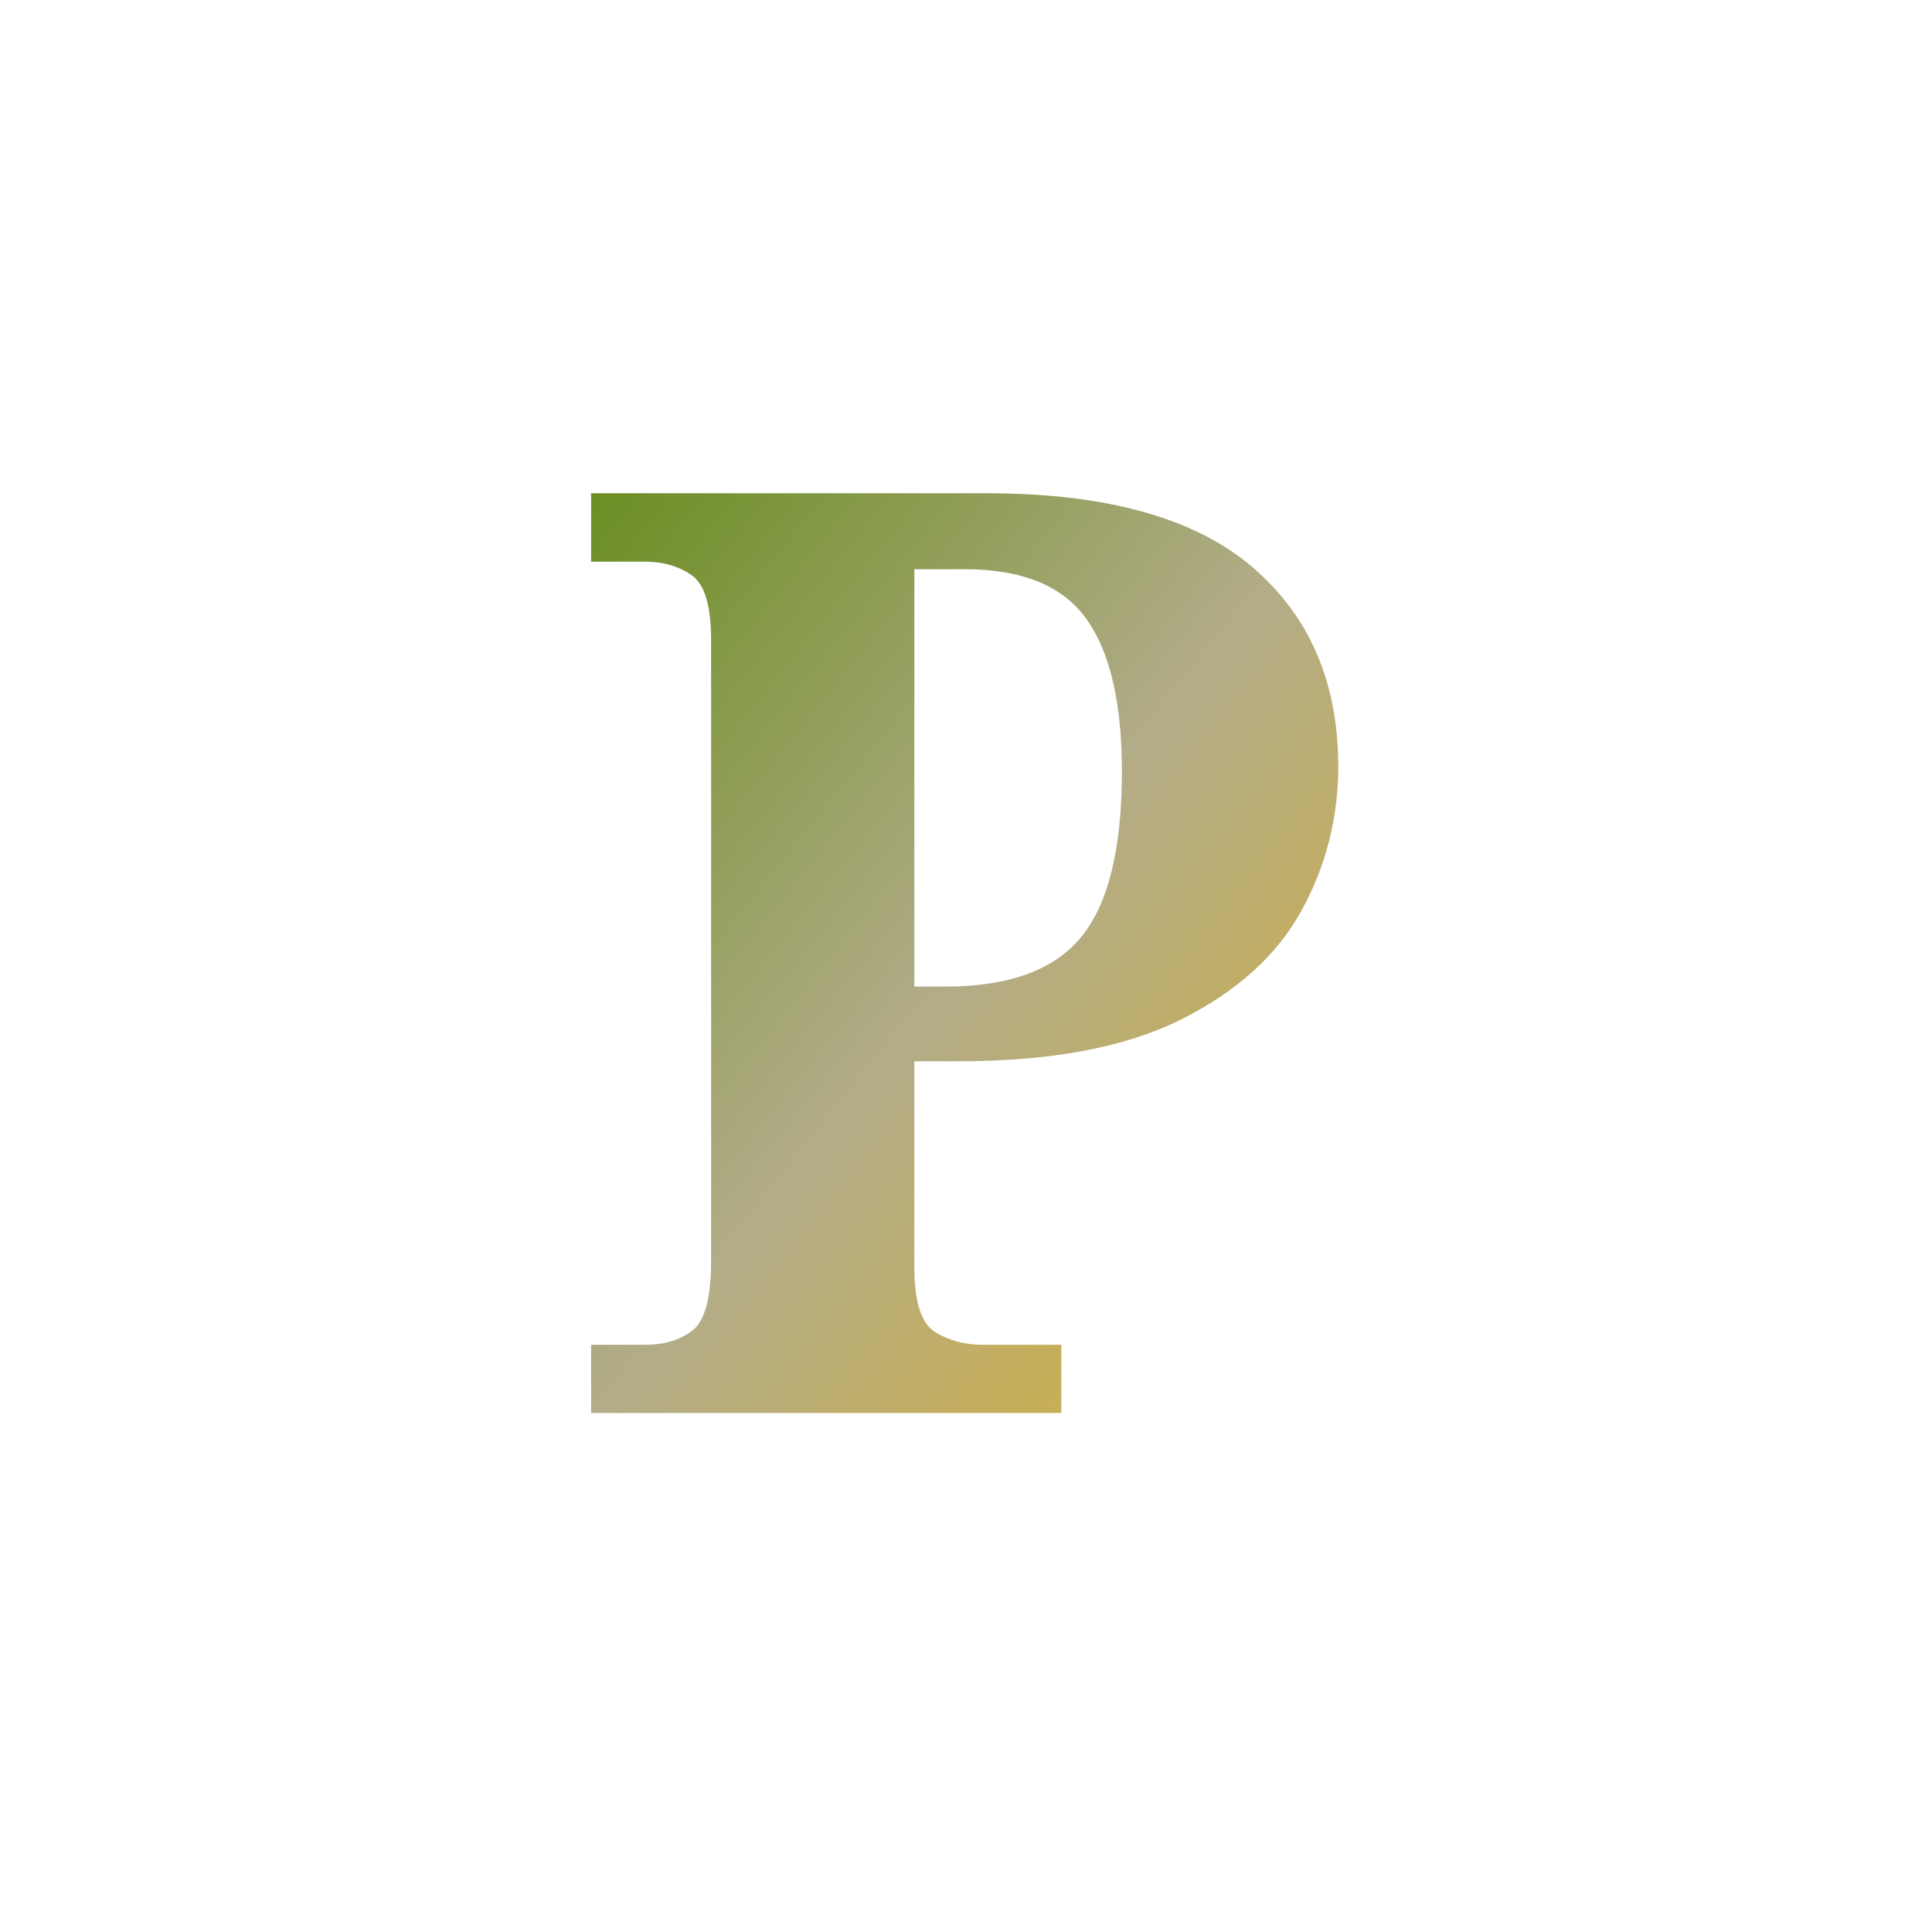
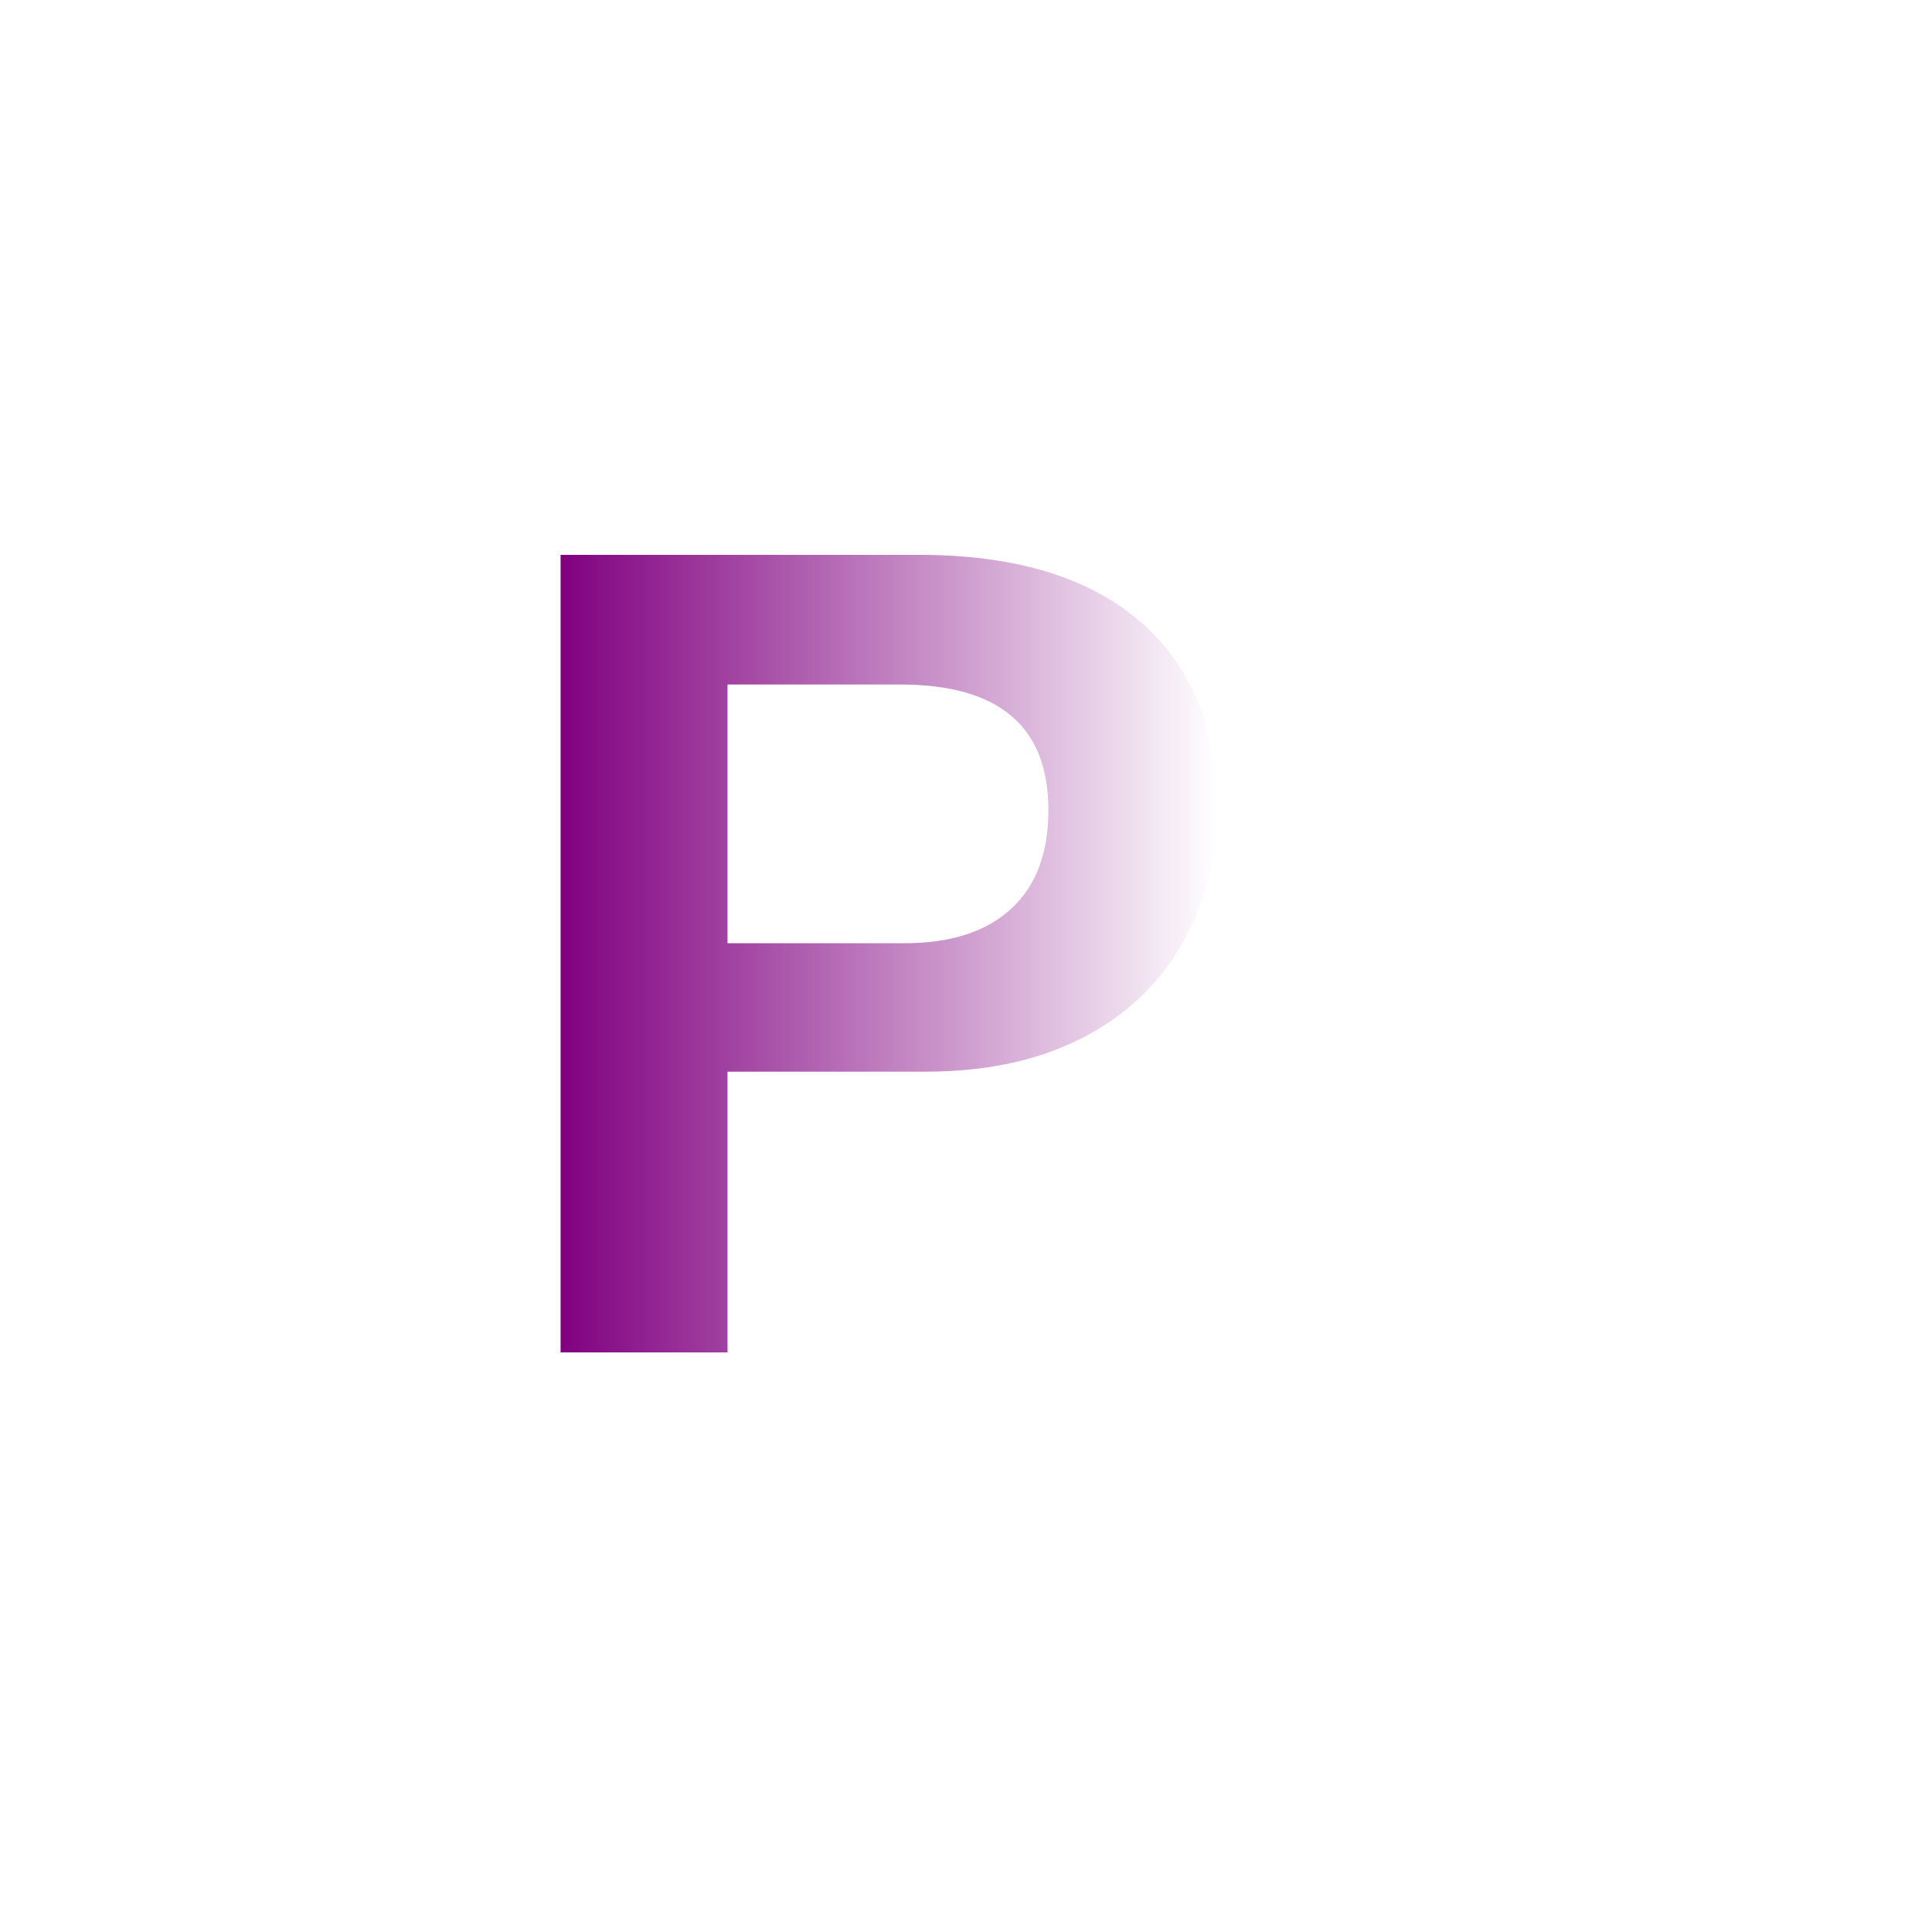
- <svg xmlns="http://www.w3.org/2000/svg" width="120" height="120" viewBox="0 0 120 120" fill="none">
+ <svg xmlns="http://www.w3.org/2000/svg" width="200" height="200" viewBox="0 0 200 200">
  <defs>
-     <linearGradient id="grad" x1="0%" y1="0%" x2="100%" y2="100%">
-       <stop offset="0%" stop-color="#6B8E23" />
-       <stop offset="50%" stop-color="#B2AC88" />
-       <stop offset="100%" stop-color="#D4AF37" />
+     <linearGradient id="purpleWhiteGradient" x1="0%" y1="0%" x2="100%" y2="0%">
+       <stop offset="0%" stop-color="purple" />
+       <stop offset="100%" stop-color="white" />
    </linearGradient>
  </defs>
-   <rect width="120" height="120" fill="none" />
-   <text x="50%" y="50%" text-anchor="middle" dominant-baseline="middle" font-family="Georgia, serif" font-size="80" font-weight="bold" fill="url(#grad)">
+   <text x="50" y="140" font-family="Arial, sans-serif" font-size="120" font-weight="bold" fill="url(#purpleWhiteGradient)">
    P
  </text>
</svg>
